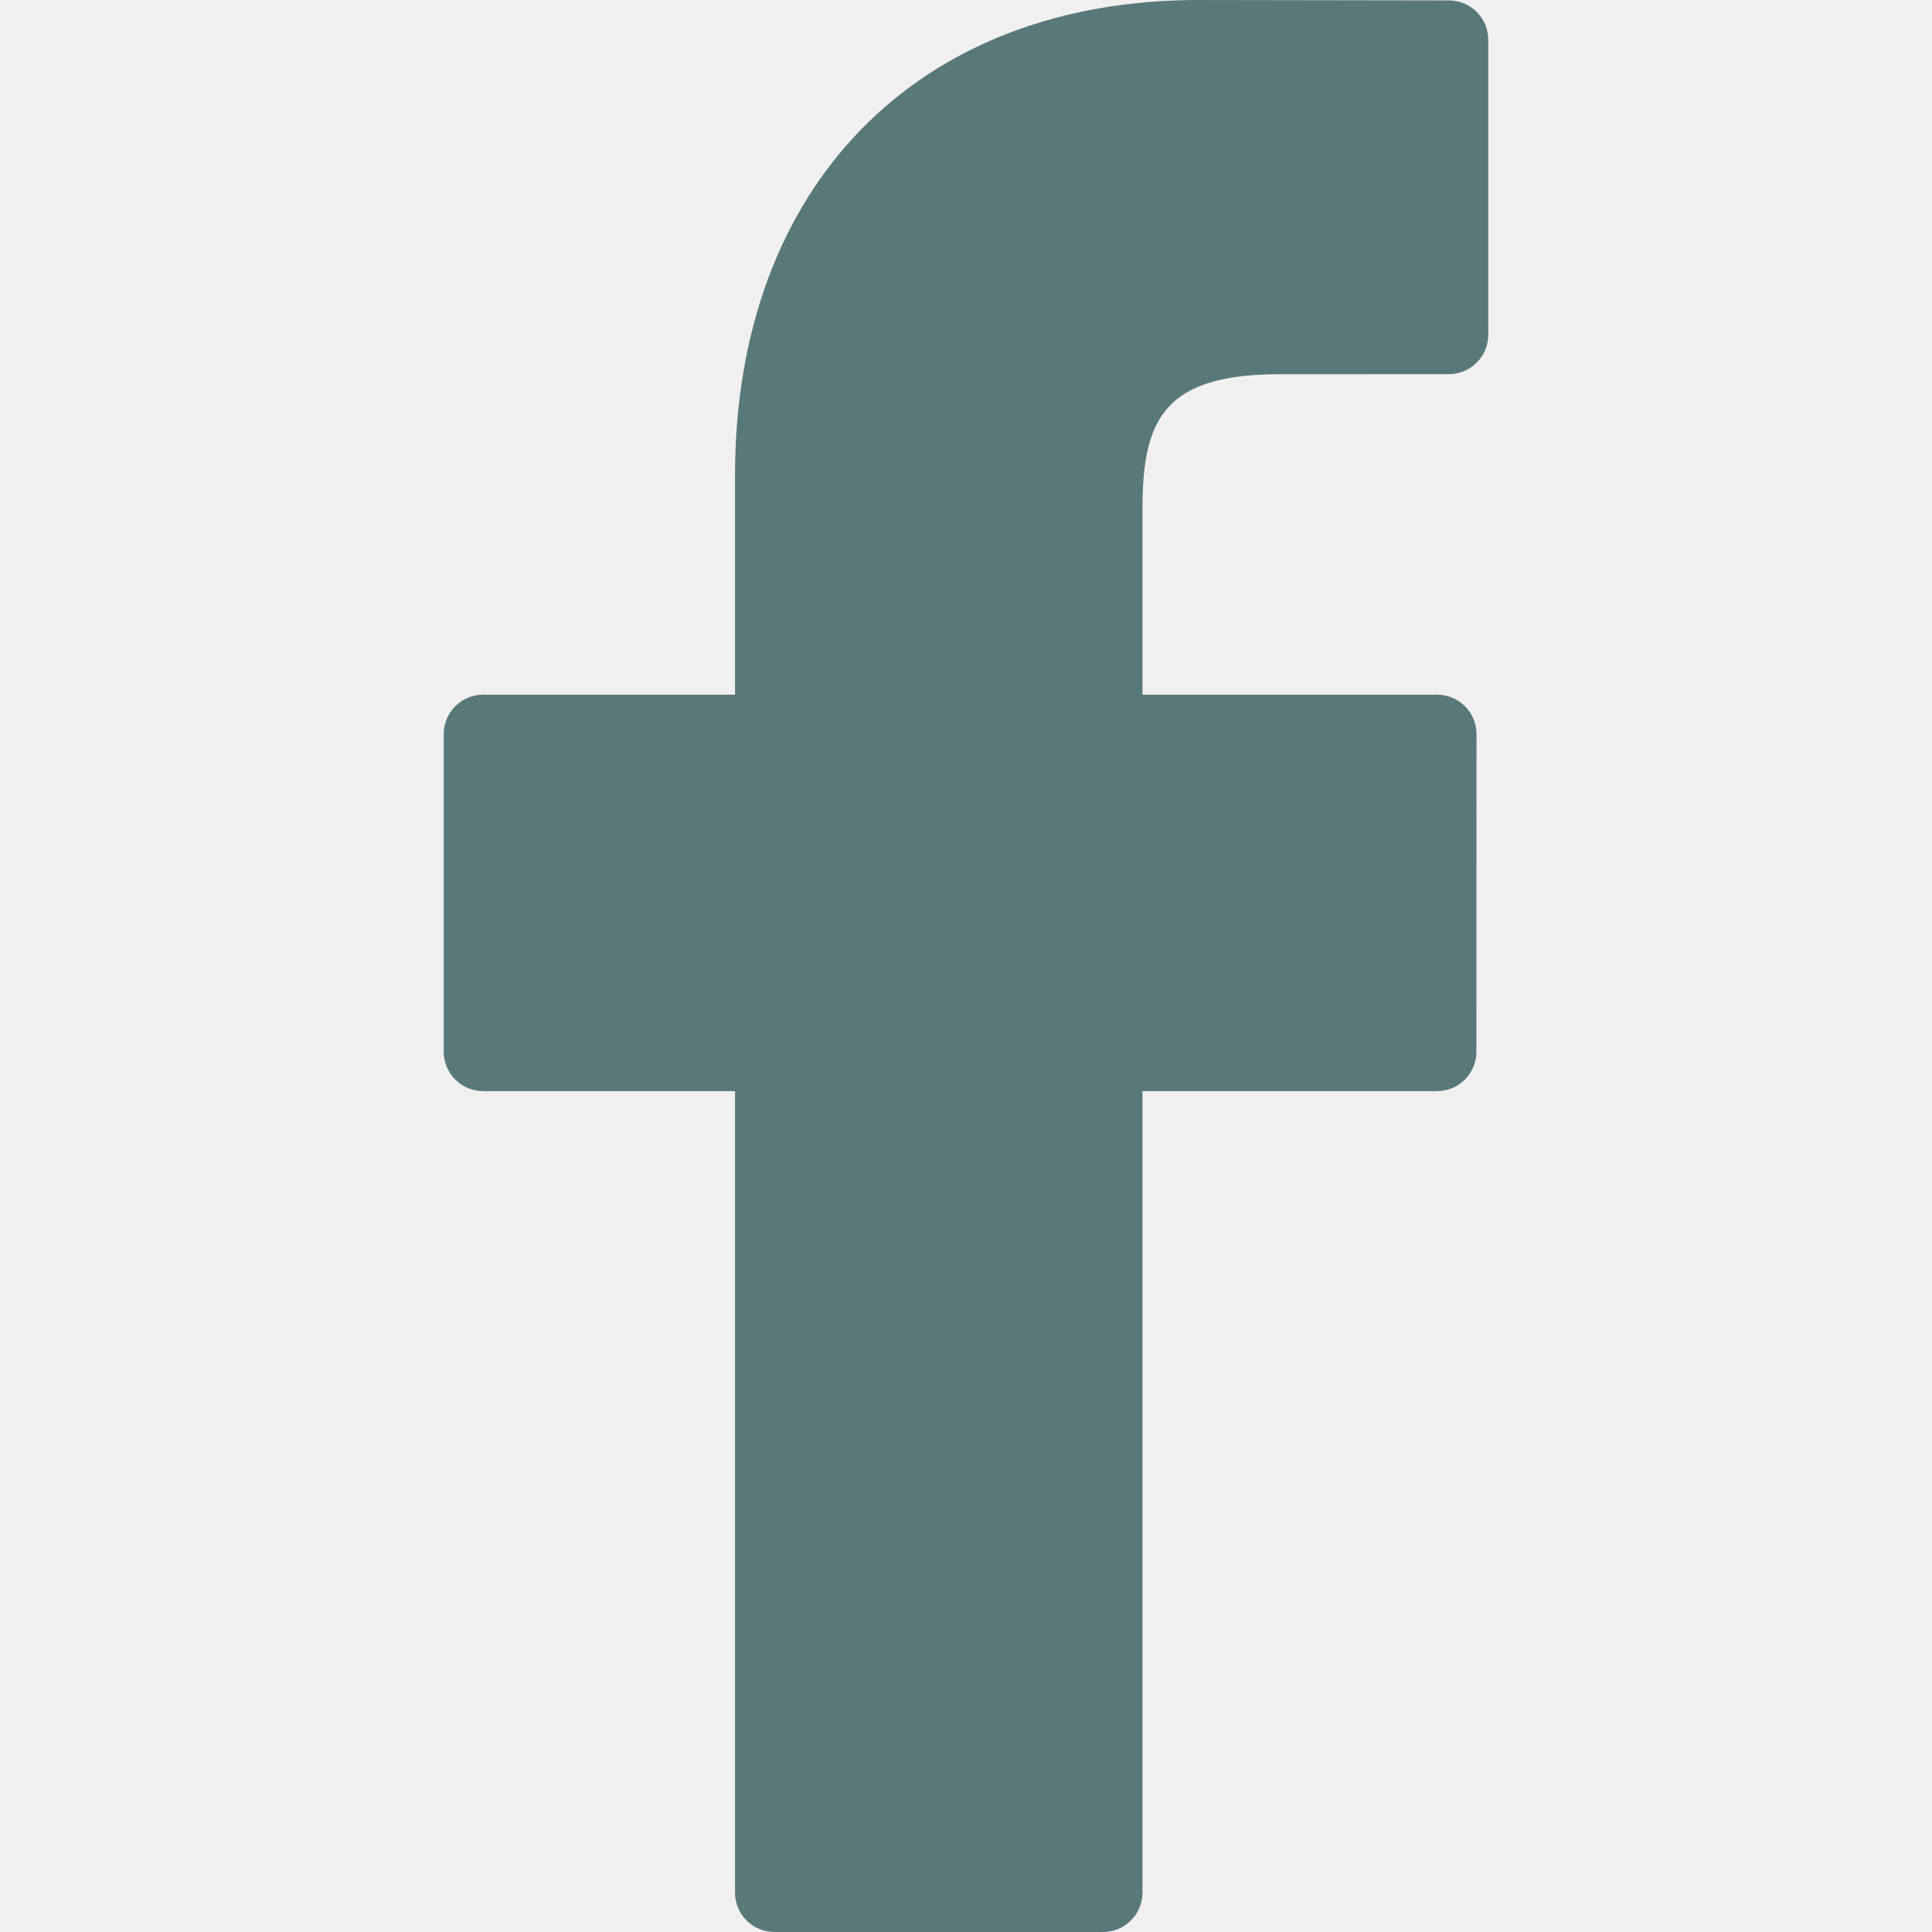
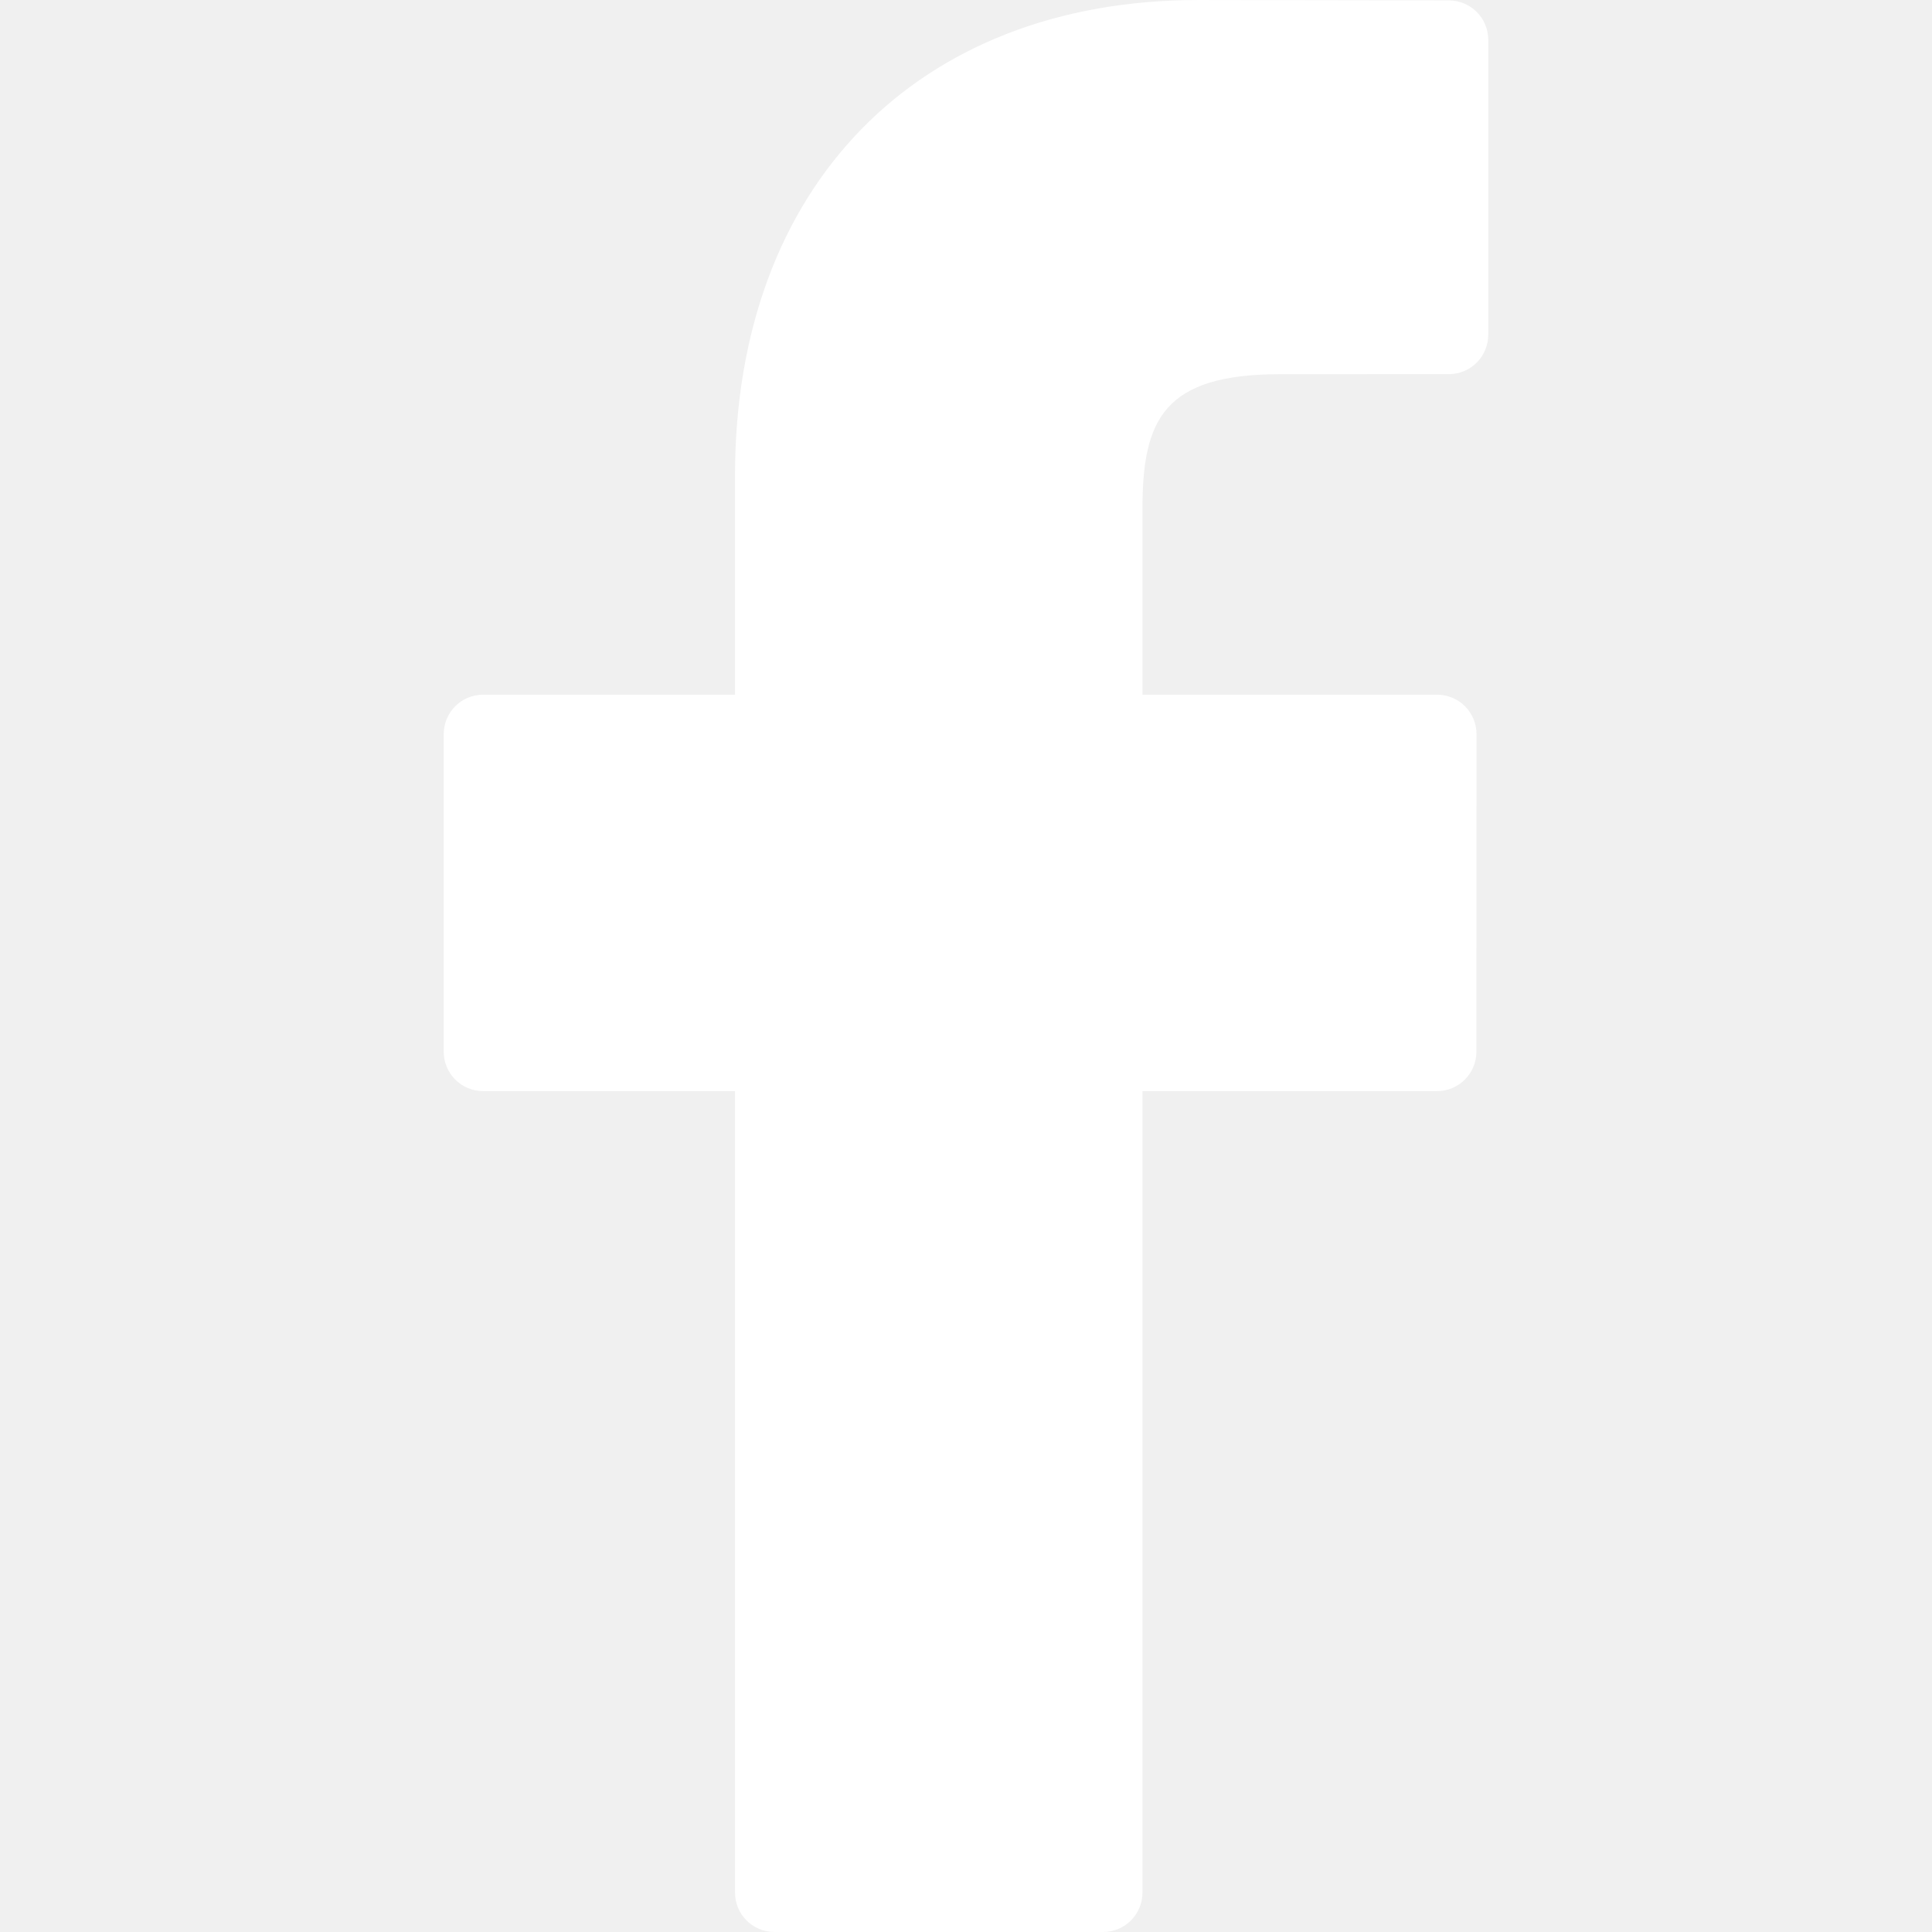
<svg xmlns="http://www.w3.org/2000/svg" version="1.1" id="Capa_1" x="0px" y="0px" width="512px" height="512px" viewBox="0 0 96.124 96.123" style="enable-background:new 0 0 96.124 96.123;" xml:space="preserve">
  <g>
-     <path d="M72.089,0.02L59.624,0C45.62,0,36.57,9.285,36.57,23.656v10.907H24.037c-1.083,0-1.96,0.878-1.96,1.961v15.803   c0,1.083,0.878,1.96,1.96,1.96h12.533v39.876c0,1.083,0.877,1.96,1.96,1.96h16.352c1.083,0,1.96-0.878,1.96-1.96V54.287h14.654   c1.083,0,1.96-0.877,1.96-1.96l0.006-15.803c0-0.52-0.207-1.018-0.574-1.386c-0.367-0.368-0.867-0.575-1.387-0.575H56.842v-9.246   c0-4.444,1.059-6.7,6.848-6.7l8.397-0.003c1.082,0,1.959-0.878,1.959-1.96V1.98C74.046,0.899,73.17,0.022,72.089,0.02z" fill="#59787a" />
+     <path d="M72.089,0.02L59.624,0C45.62,0,36.57,9.285,36.57,23.656v10.907H24.037c-1.083,0-1.96,0.878-1.96,1.961v15.803   c0,1.083,0.878,1.96,1.96,1.96h12.533v39.876c0,1.083,0.877,1.96,1.96,1.96h16.352c1.083,0,1.96-0.878,1.96-1.96V54.287h14.654   c1.083,0,1.96-0.877,1.96-1.96l0.006-15.803c0-0.52-0.207-1.018-0.574-1.386c-0.367-0.368-0.867-0.575-1.387-0.575H56.842v-9.246   c0-4.444,1.059-6.7,6.848-6.7l8.397-0.003c1.082,0,1.959-0.878,1.959-1.96V1.98C74.046,0.899,73.17,0.022,72.089,0.02z" fill="white" />
  </g>
  <g>
</g>
  <g>
</g>
  <g>
</g>
  <g>
</g>
  <g>
</g>
  <g>
</g>
  <g>
</g>
  <g>
</g>
  <g>
</g>
  <g>
</g>
  <g>
</g>
  <g>
</g>
  <g>
</g>
  <g>
</g>
  <g>
</g>
</svg>
